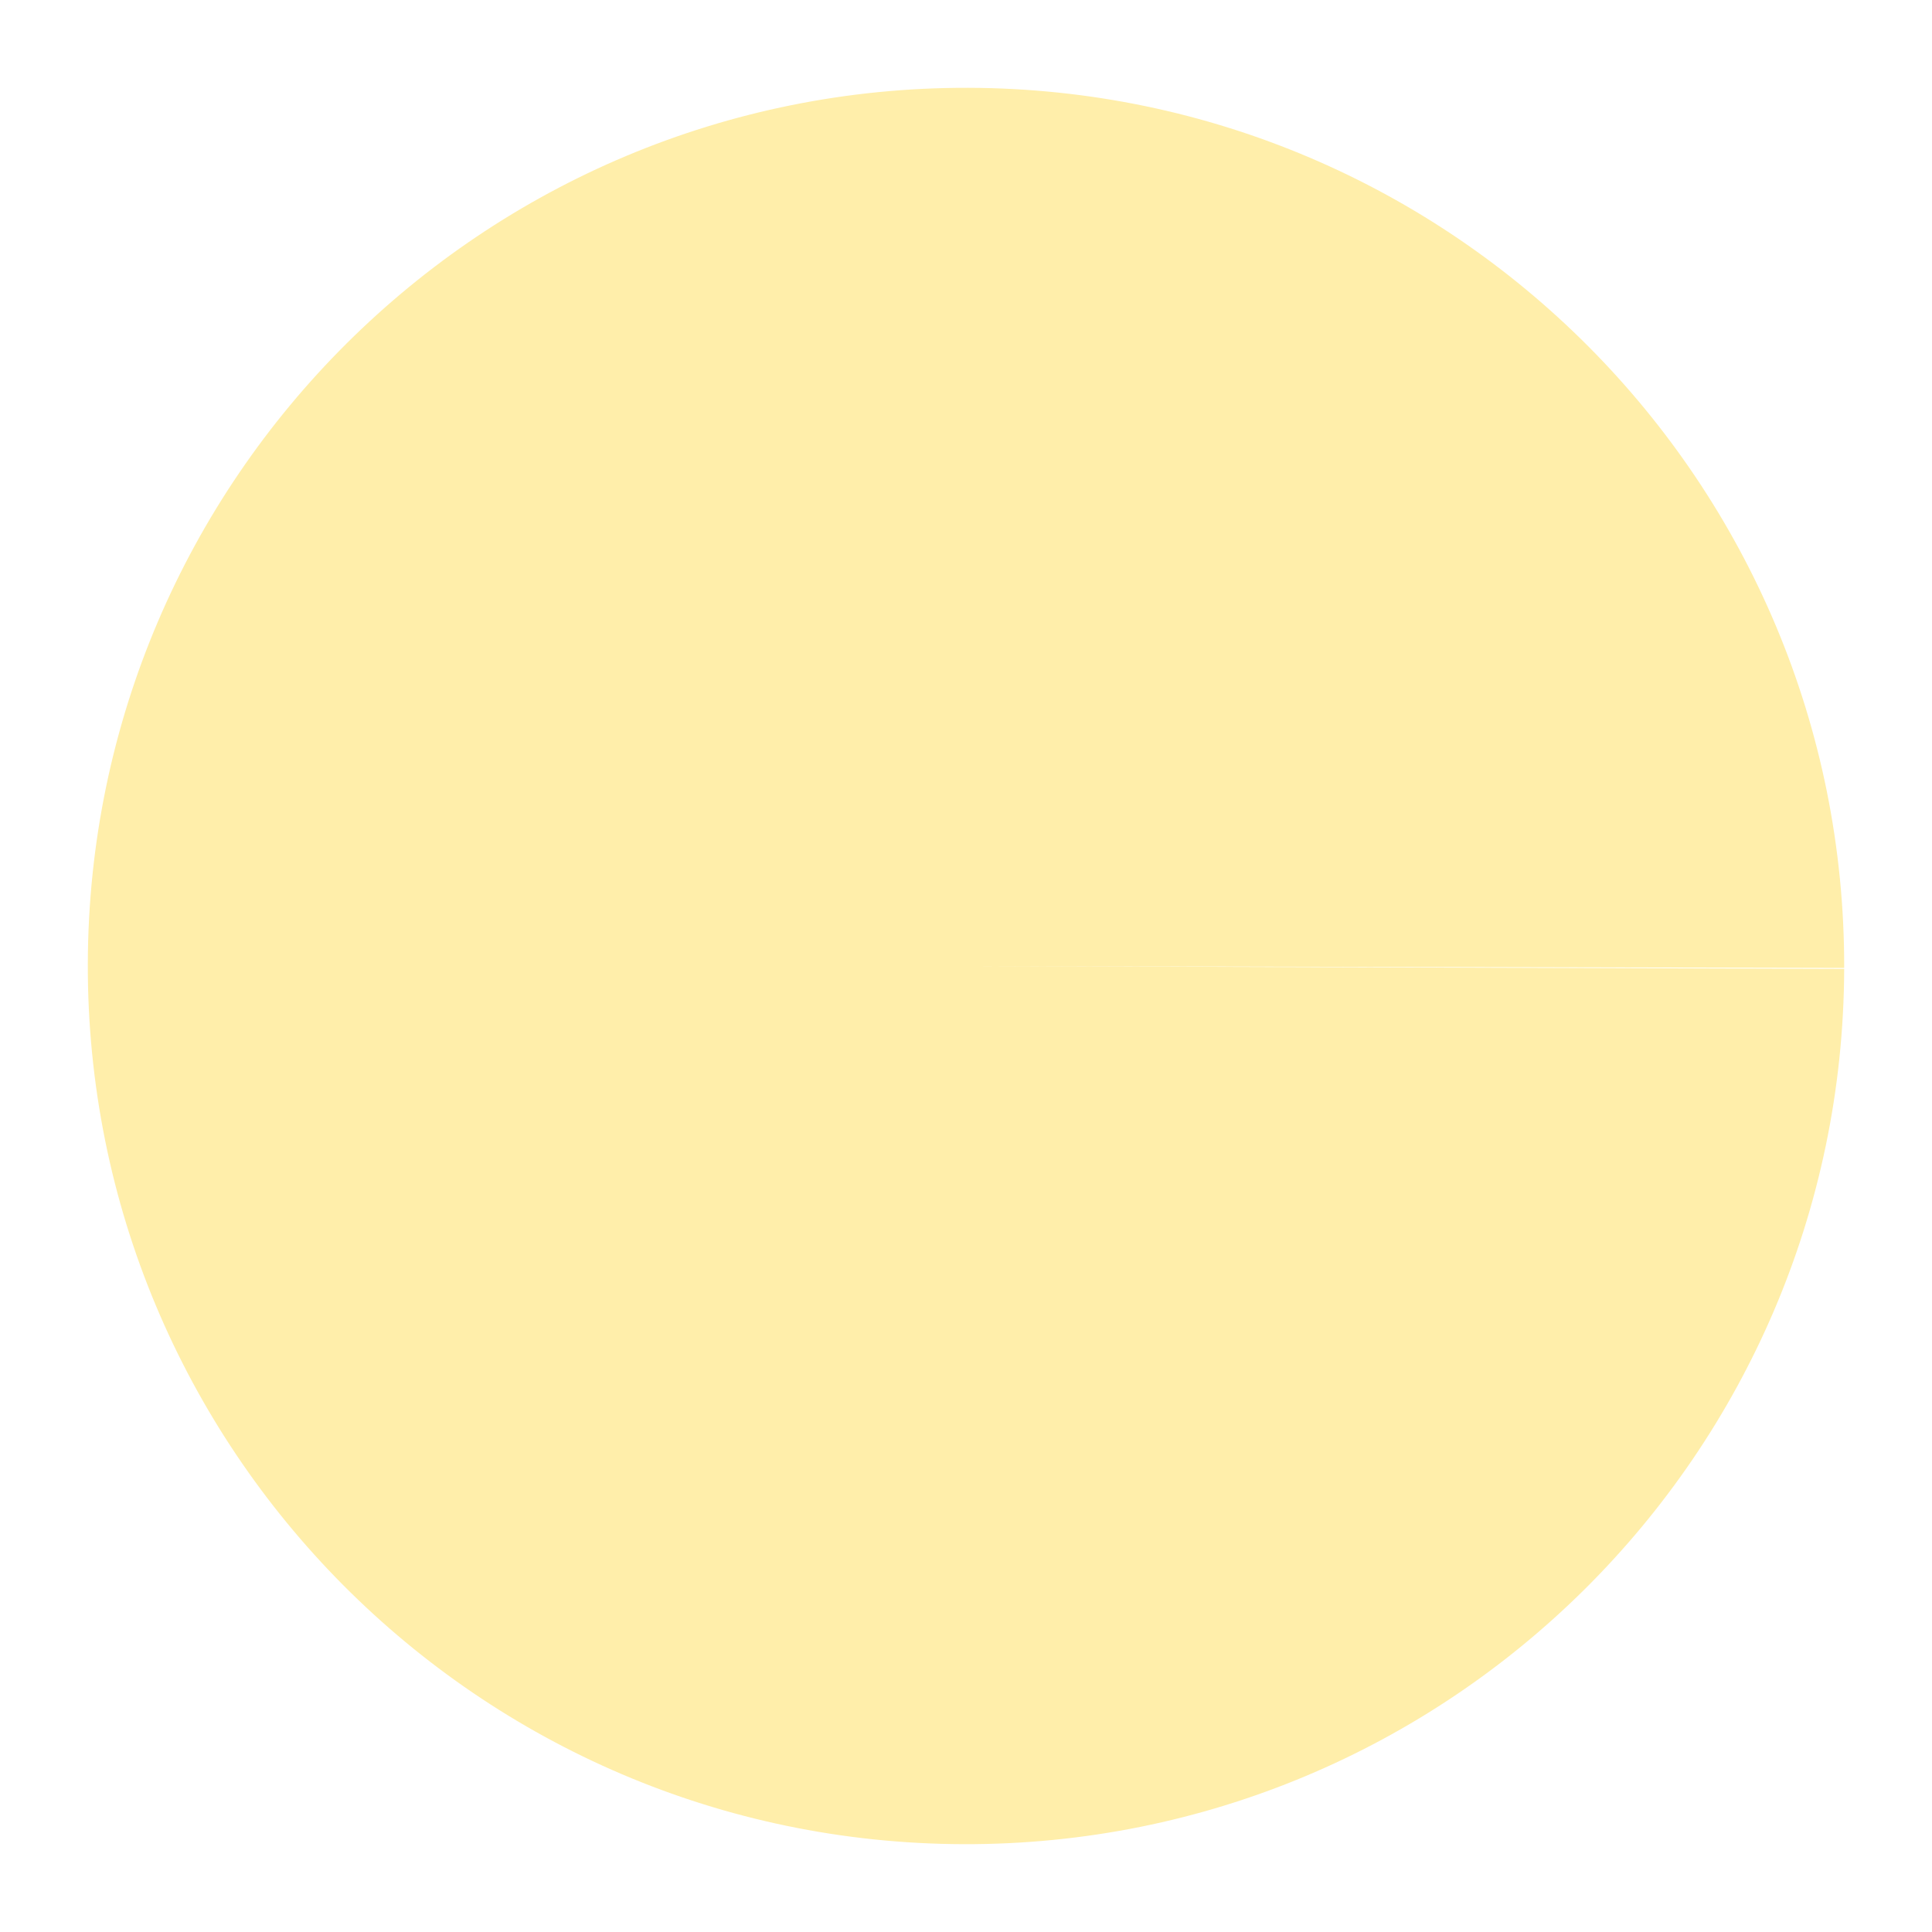
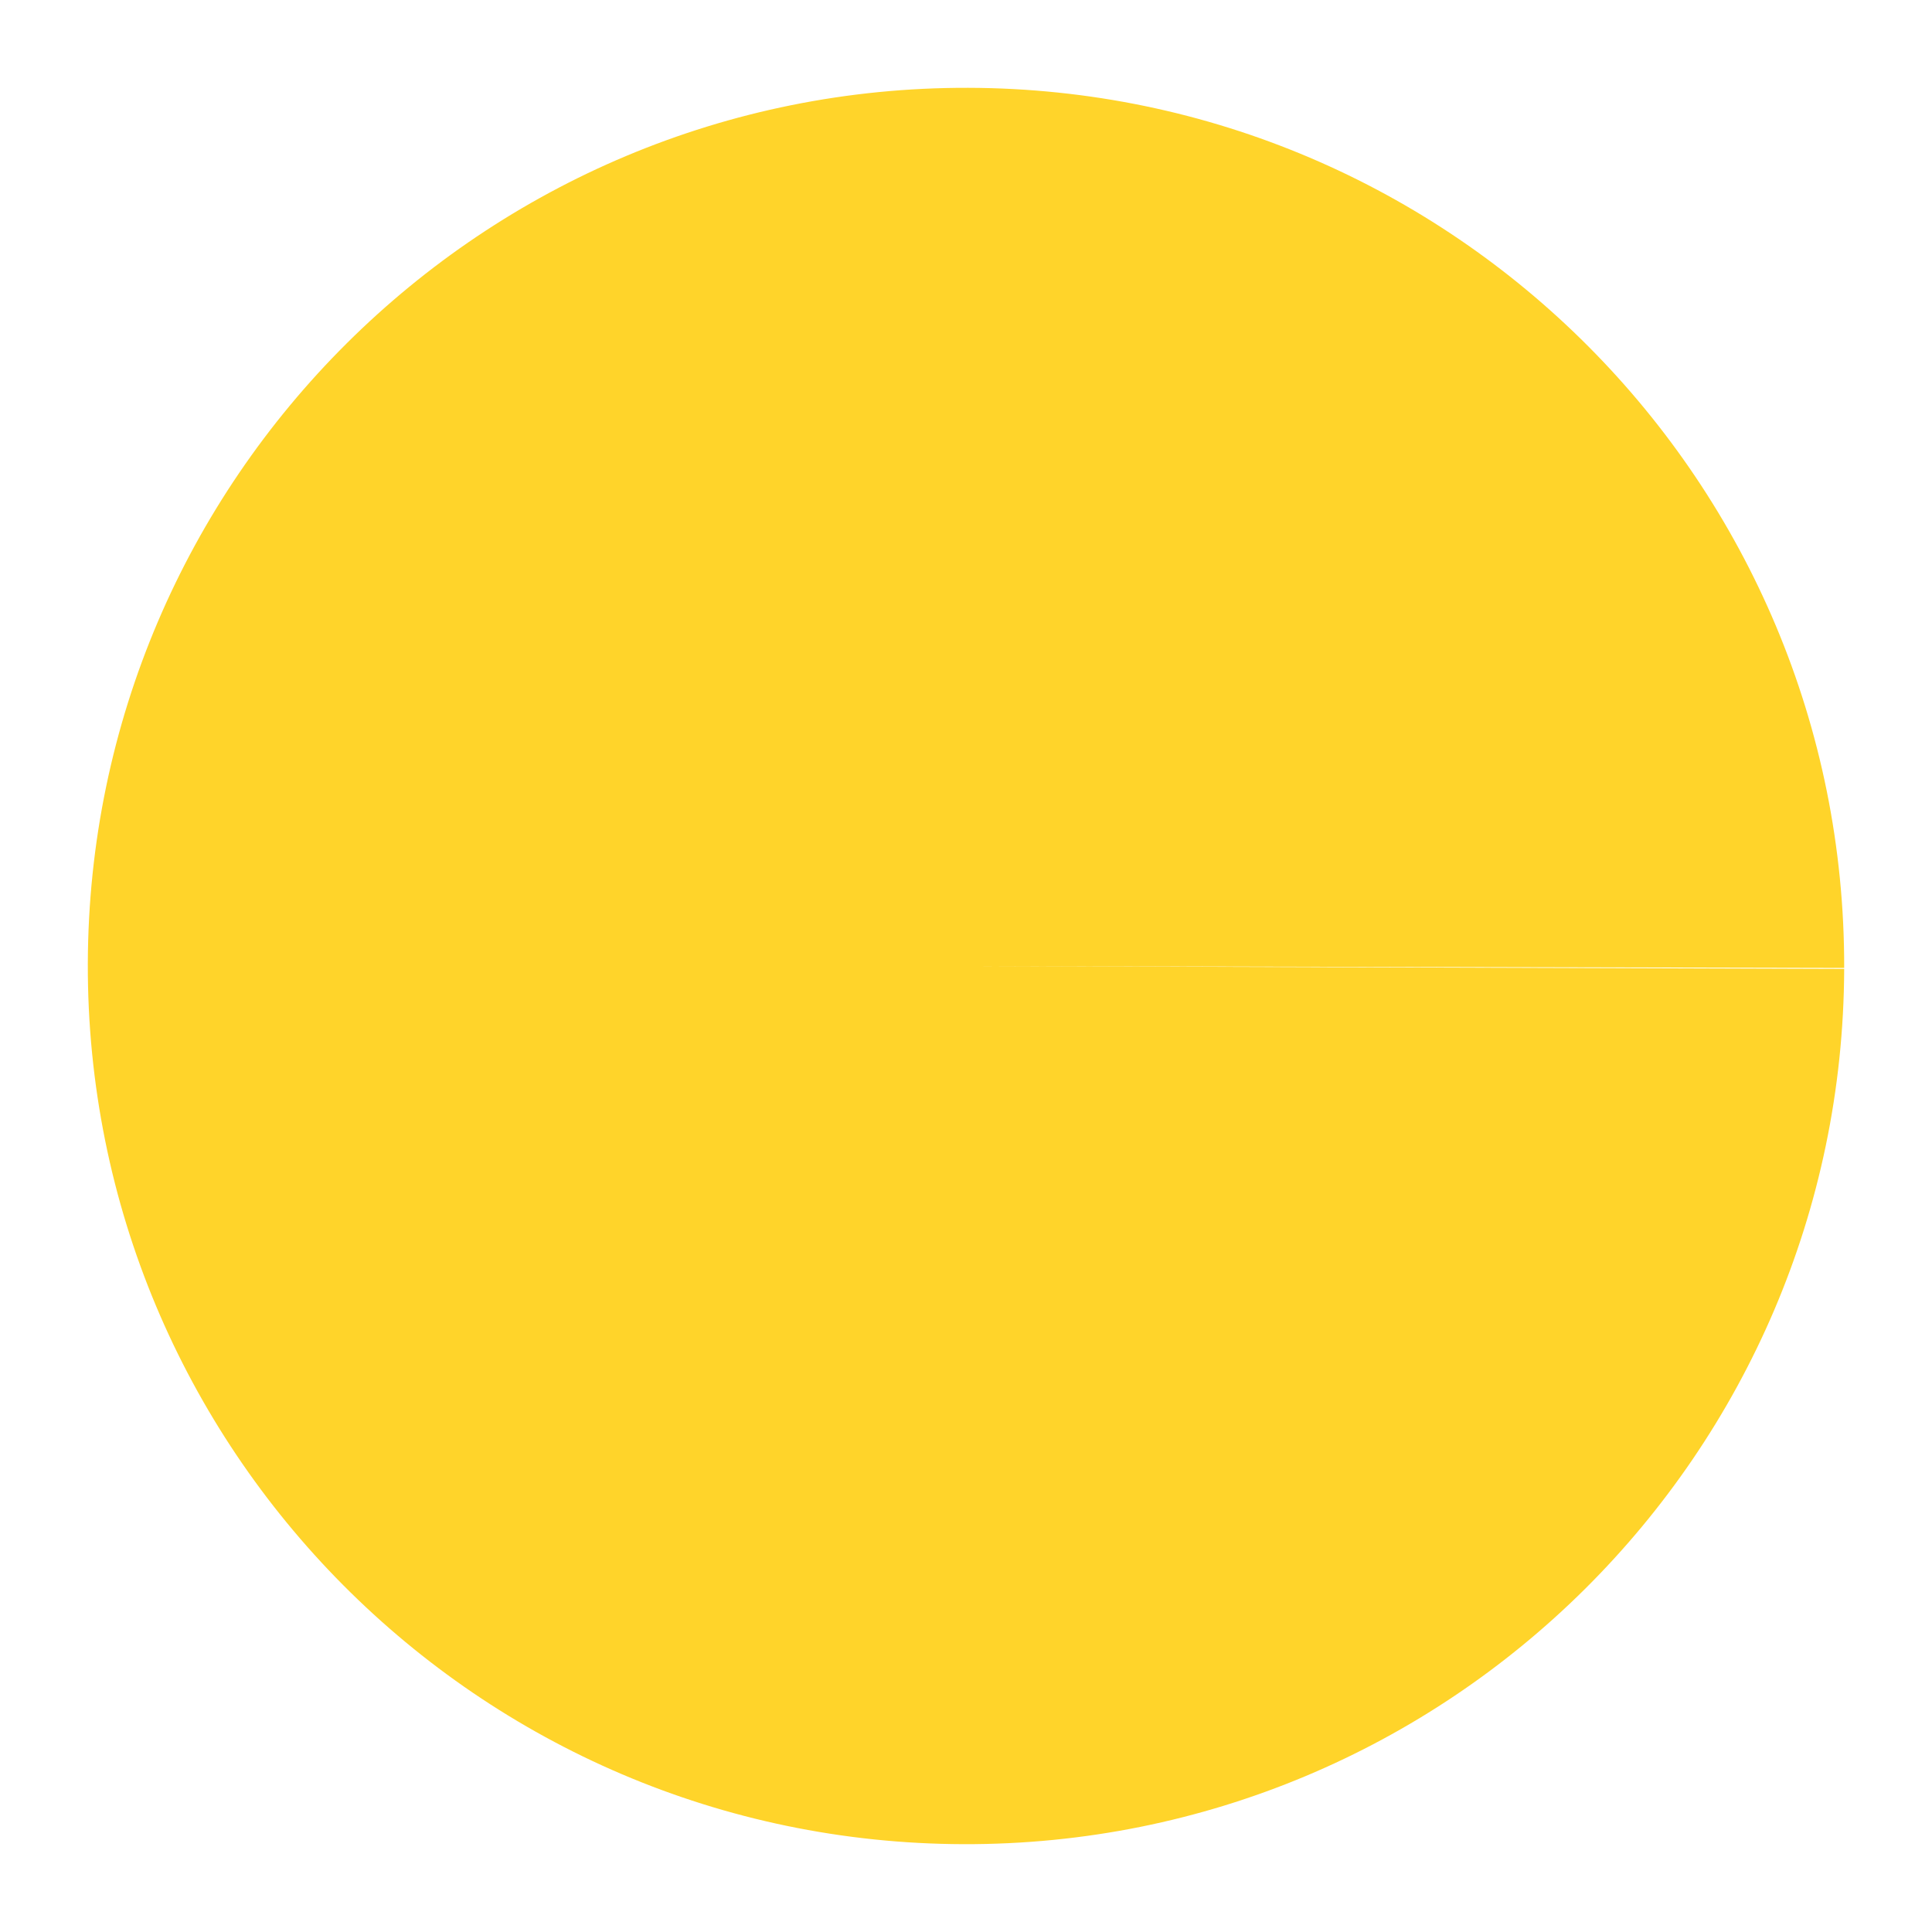
<svg xmlns="http://www.w3.org/2000/svg" width="22" height="22" viewBox="0 0 22 22" id="svg2" version="1.1">
  <defs id="defs4" />
  <g id="layer1" transform="translate(0,-1030.362)">
-     <path style="opacity:1;fill:#ffeeaa;fill-opacity:1;stroke:none;stroke-width:1.5;stroke-linecap:round;stroke-linejoin:miter;stroke-miterlimit:4;stroke-dasharray:none;stroke-opacity:1" id="path4134" d="m 21,1041.395 a 10,10 0 0 1 -10.03,9.967 10,10 0 0 1 -9.97,-10.027 10,10 0 0 1 10.025,-9.973 10,10 0 0 1 9.975,10.022 L 11,1041.362 Z" />
+     <path style="opacity:1;fill:#ffd42a;fill-opacity:1;stroke:none;stroke-width:1.5;stroke-linecap:round;stroke-linejoin:miter;stroke-miterlimit:4;stroke-dasharray:none;stroke-opacity:1" id="path4134" d="m 21,1041.395 a 10,10 0 0 1 -10.03,9.967 10,10 0 0 1 -9.97,-10.027 10,10 0 0 1 10.025,-9.973 10,10 0 0 1 9.975,10.022 L 11,1041.362 Z" />
  </g>
</svg>
